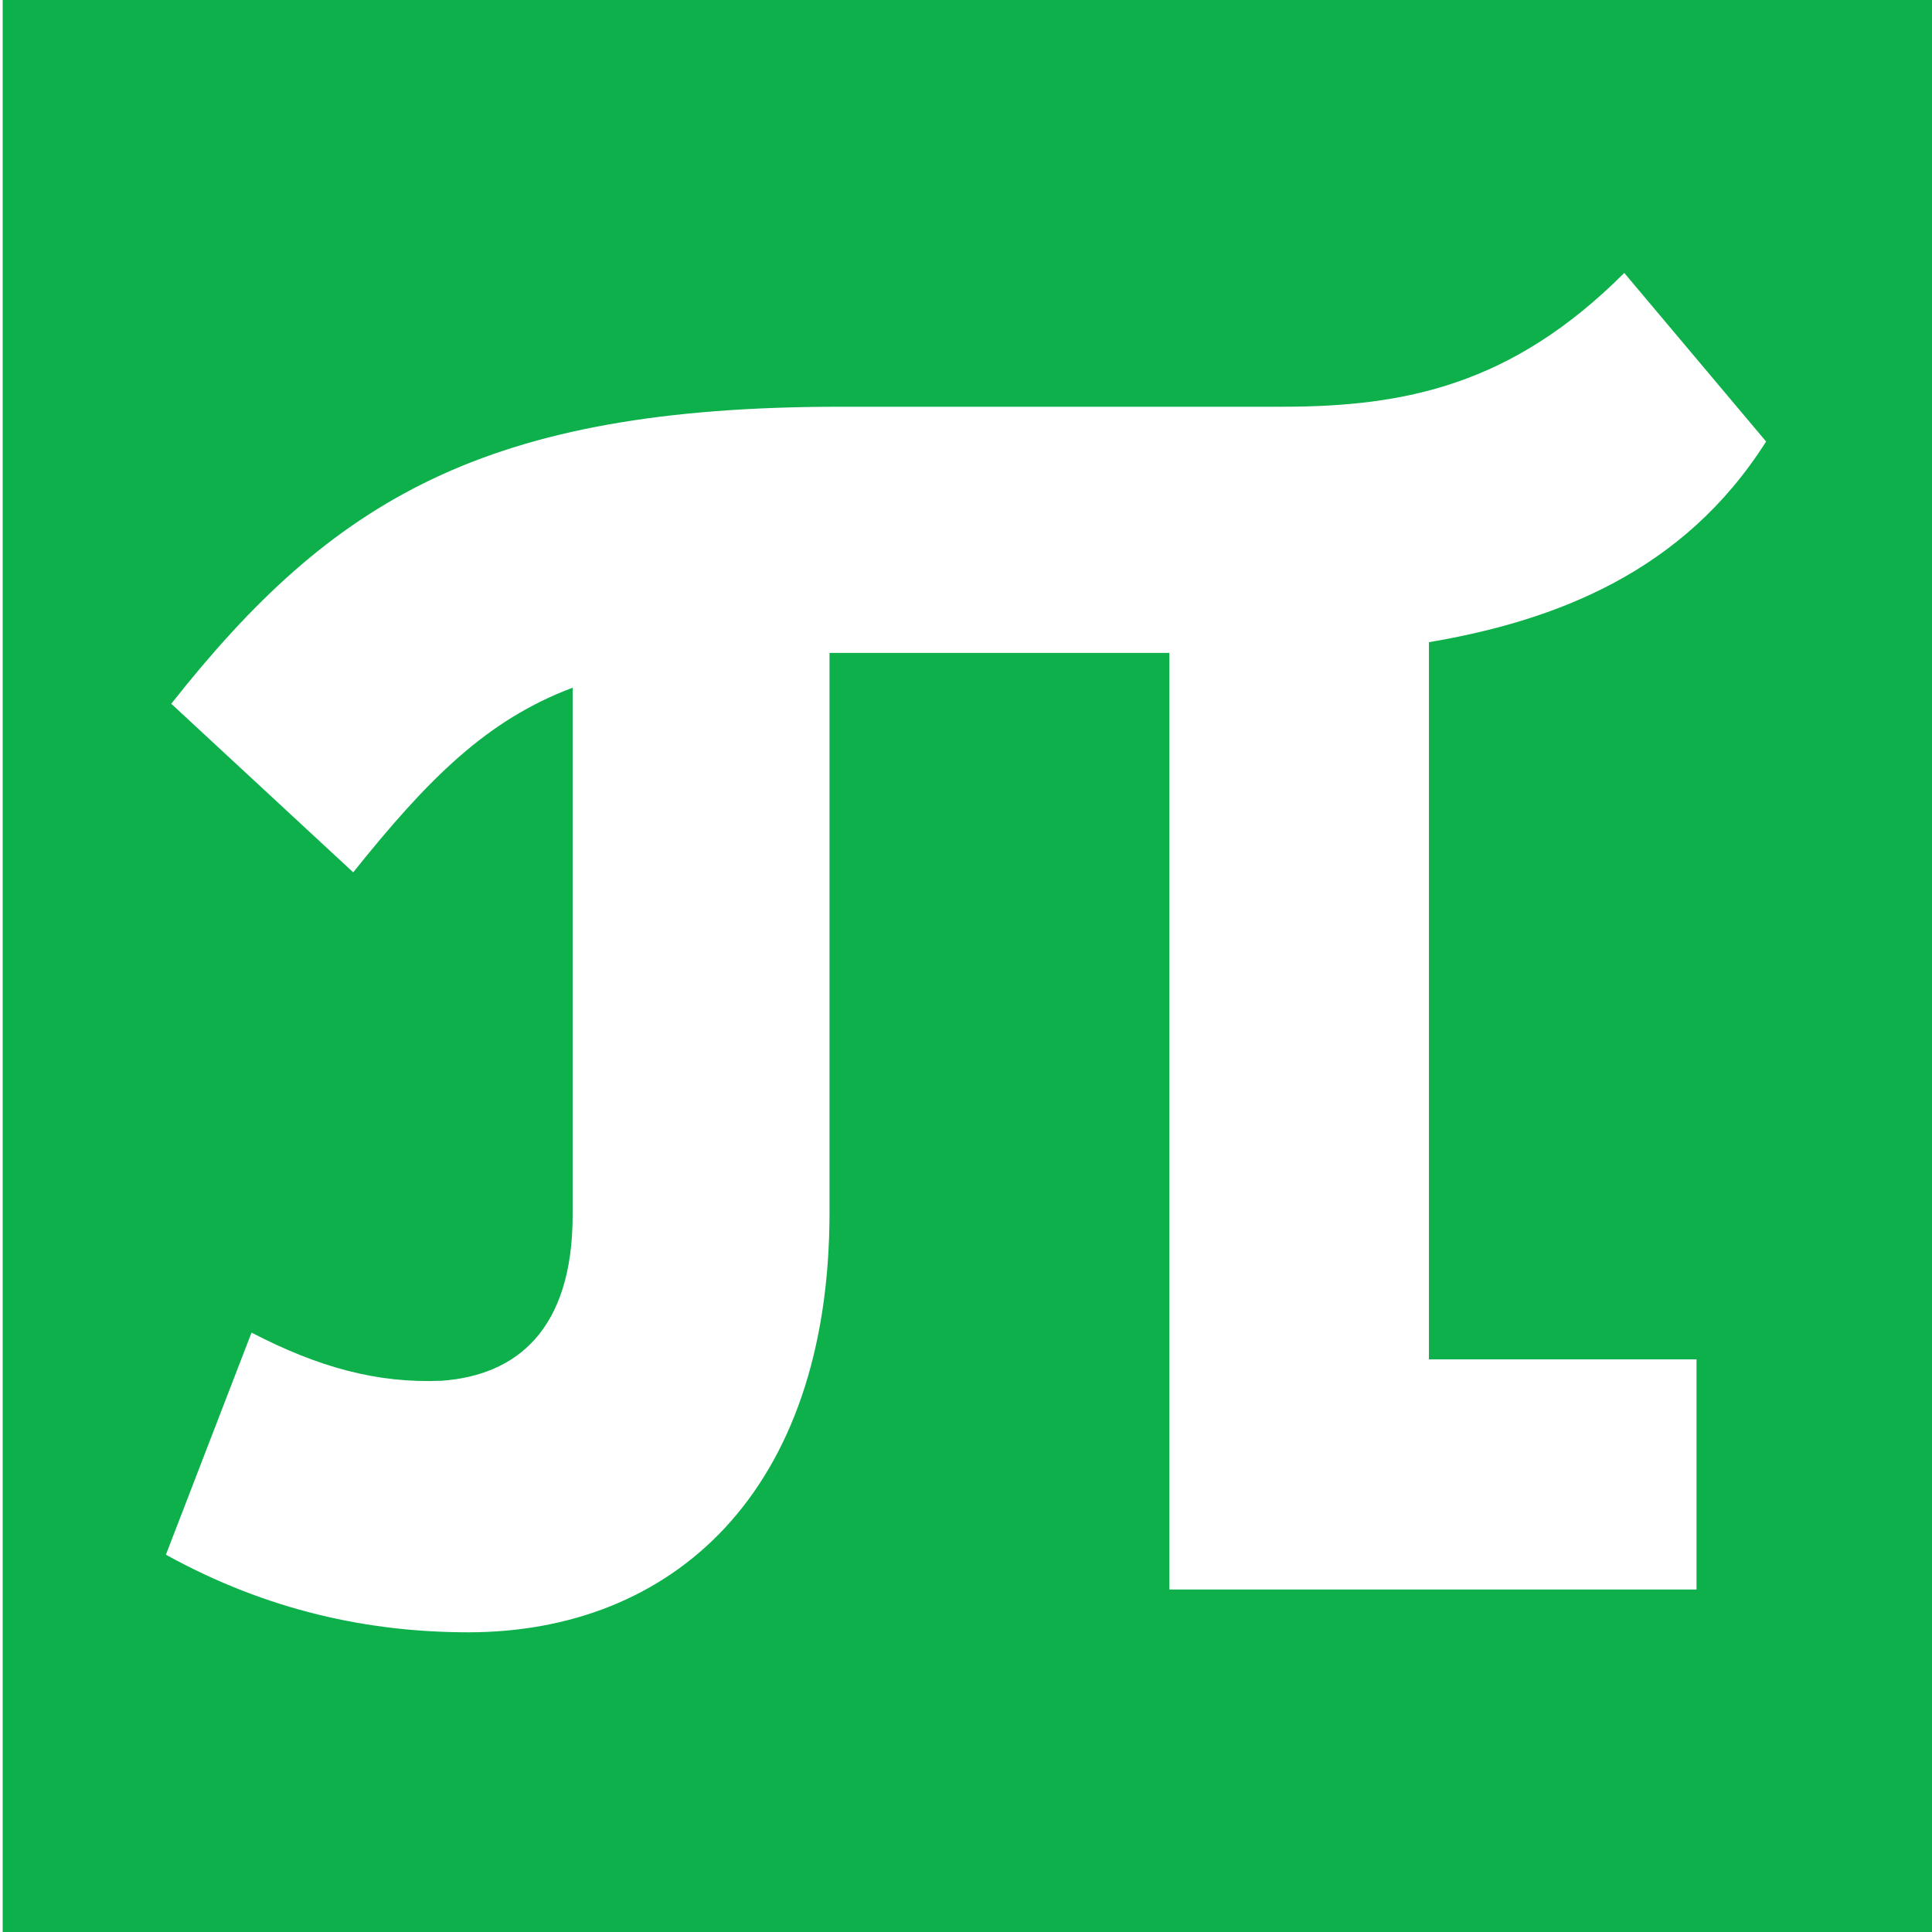
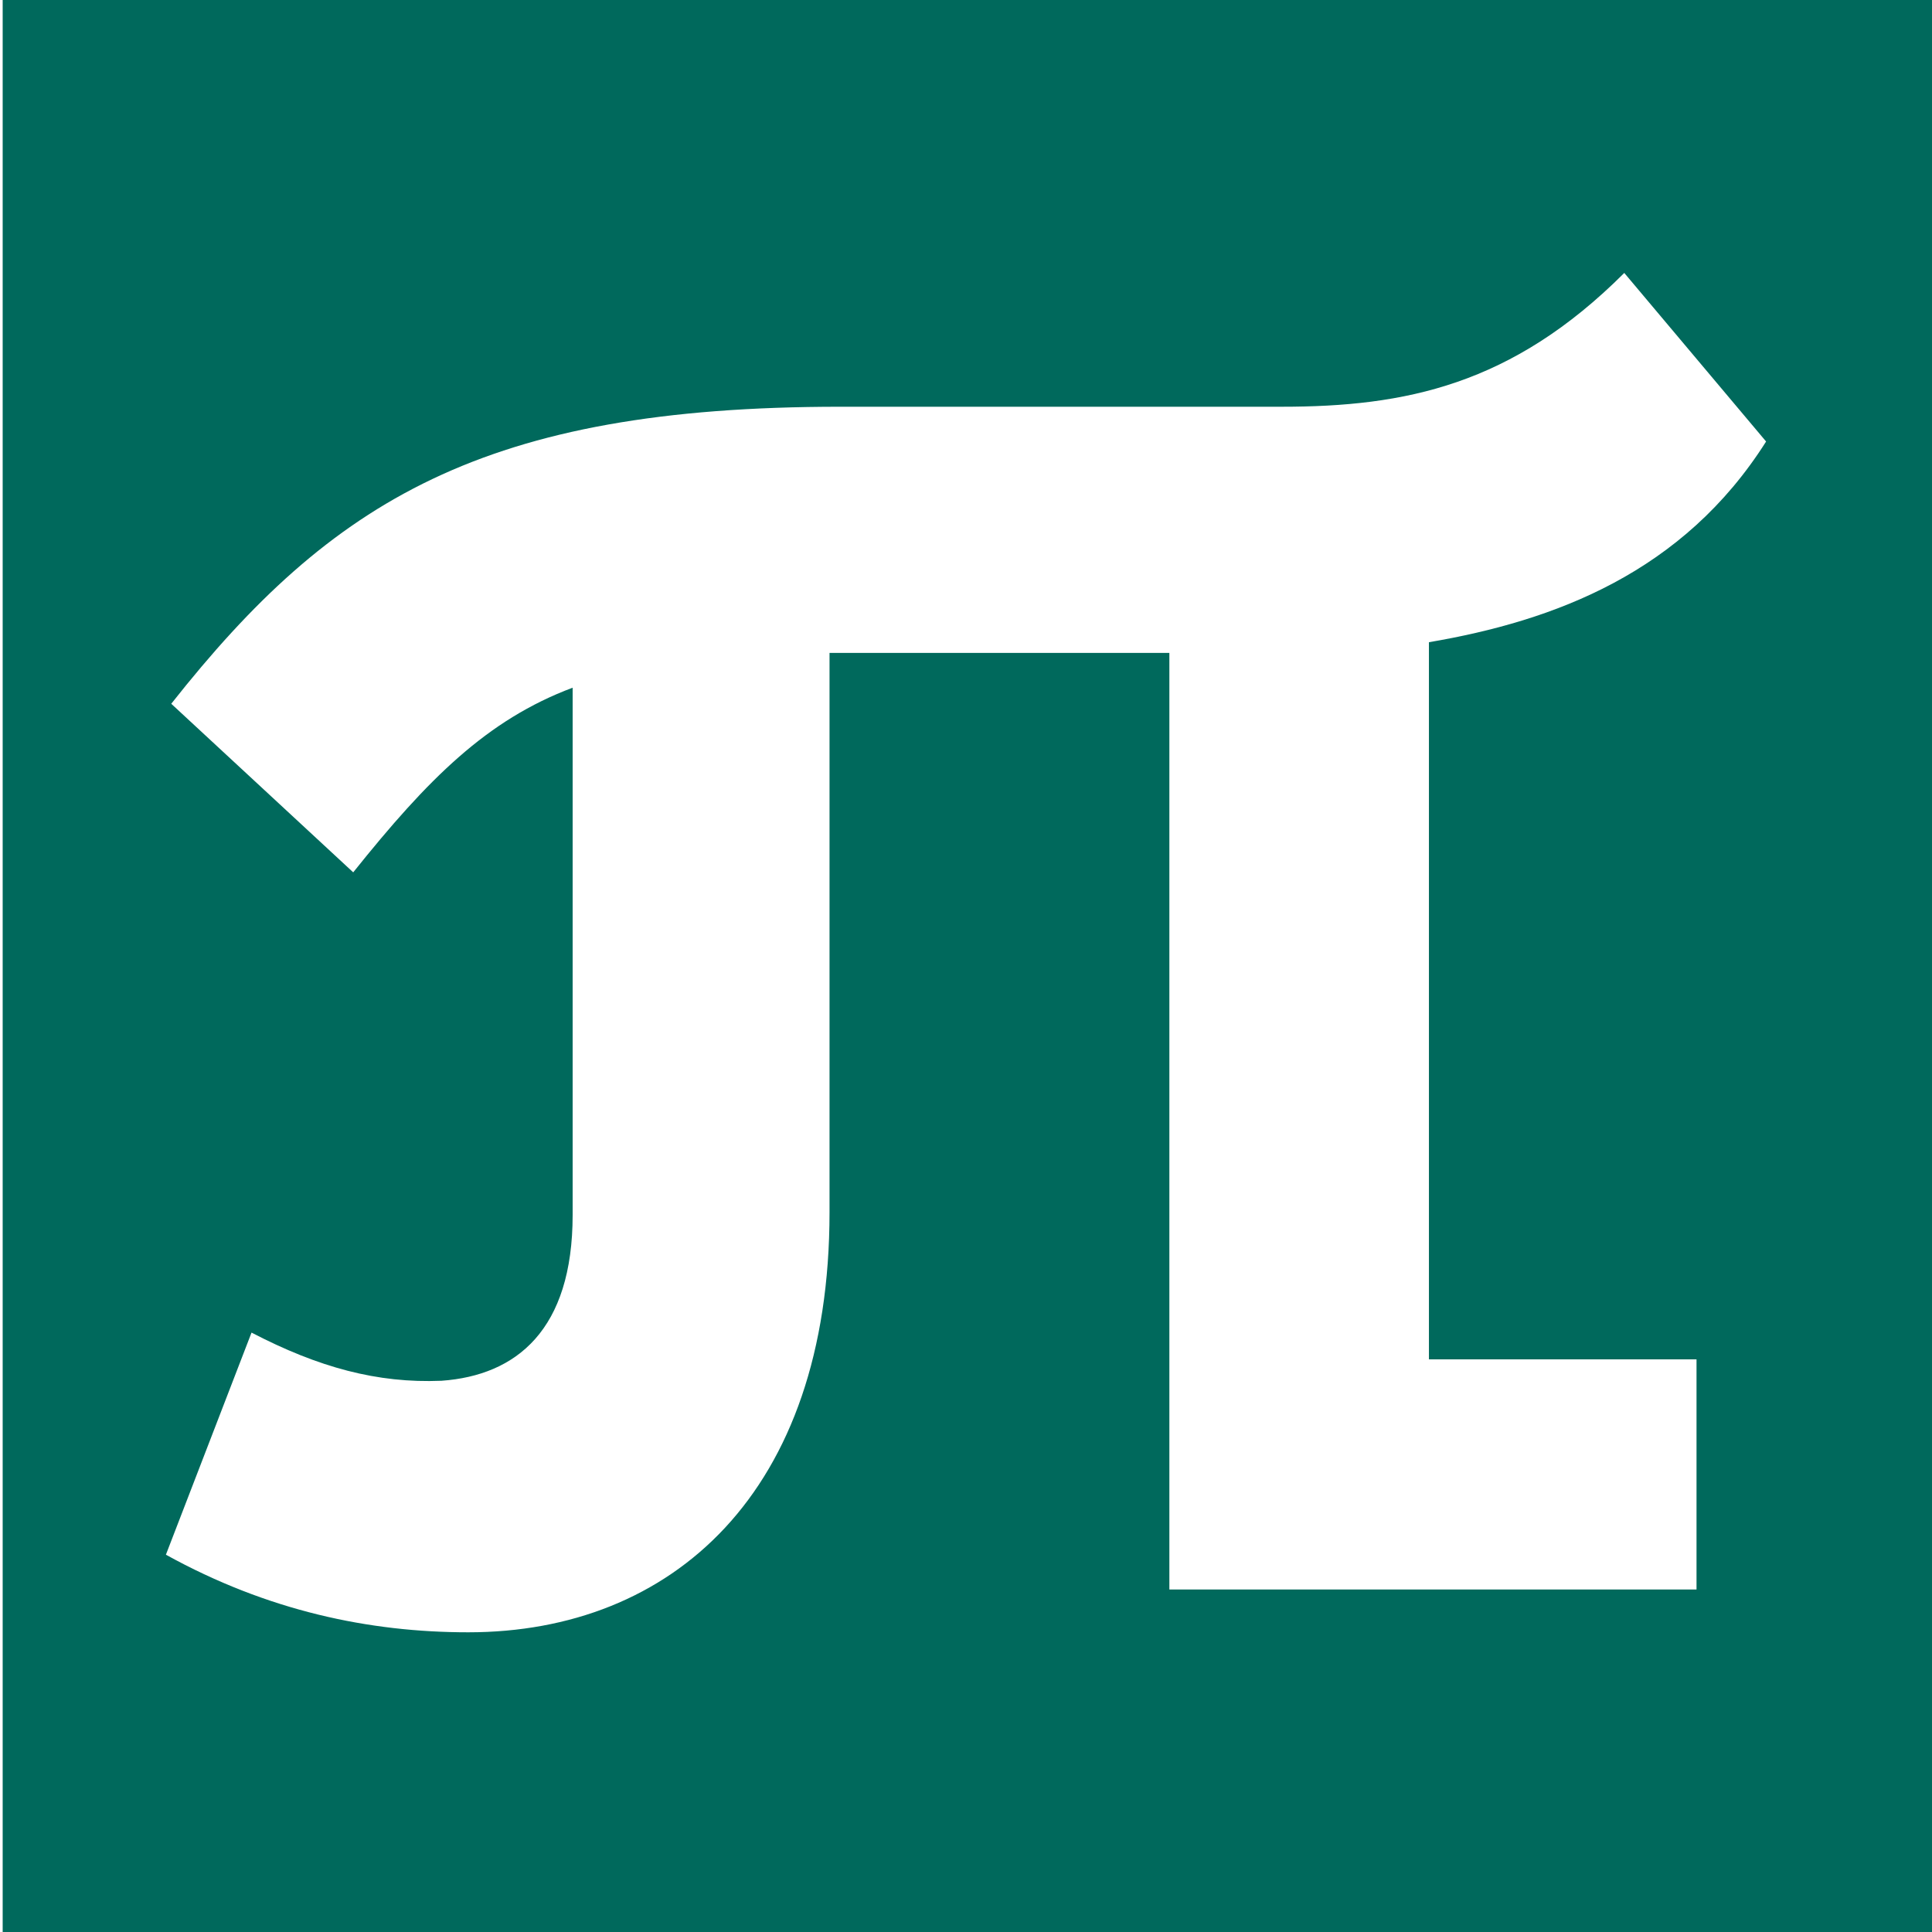
<svg xmlns="http://www.w3.org/2000/svg" version="1.1" id="Layer_1" x="0px" y="0px" width="72.2px" height="72.2px" viewBox="0 0 72.2 72.2" enable-background="new 0 0 72.2 72.2" xml:space="preserve">
  <g>
-     <path fill-rule="evenodd" clip-rule="evenodd" fill="#0DB04B" d="M0.1,72.2h72.2V0H0.1V72.2L0.1,72.2z M53.4,24v26.8h10v8.6H43.7   V24.4l-12.7,0v20.9c0,10.5-5.9,15.7-13.5,15.7c-3.7,0-7.5-0.8-11.3-2.9l3.2-8.3c2.5,1.3,4.7,1.9,7.1,1.8c2.8-0.2,4.9-1.9,4.9-6.2   V25.7c-3.2,1.2-5.4,3.4-8.2,6.9l-6.8-6.3c6-7.6,11.7-11.1,25-11.1h16.5c4.6,0,8.6-0.8,12.8-5l5.3,6.3C62.9,21.4,58.1,23.2,53.4,24z   " />
+     <path fill-rule="evenodd" clip-rule="evenodd" fill="#00695c" d="M0.1,72.2h72.2V0H0.1V72.2L0.1,72.2z M53.4,24v26.8h10v8.6H43.7   V24.4l-12.7,0v20.9c0,10.5-5.9,15.7-13.5,15.7c-3.7,0-7.5-0.8-11.3-2.9l3.2-8.3c2.5,1.3,4.7,1.9,7.1,1.8c2.8-0.2,4.9-1.9,4.9-6.2   V25.7c-3.2,1.2-5.4,3.4-8.2,6.9l-6.8-6.3c6-7.6,11.7-11.1,25-11.1h16.5c4.6,0,8.6-0.8,12.8-5l5.3,6.3C62.9,21.4,58.1,23.2,53.4,24z   " />
  </g>
</svg>
